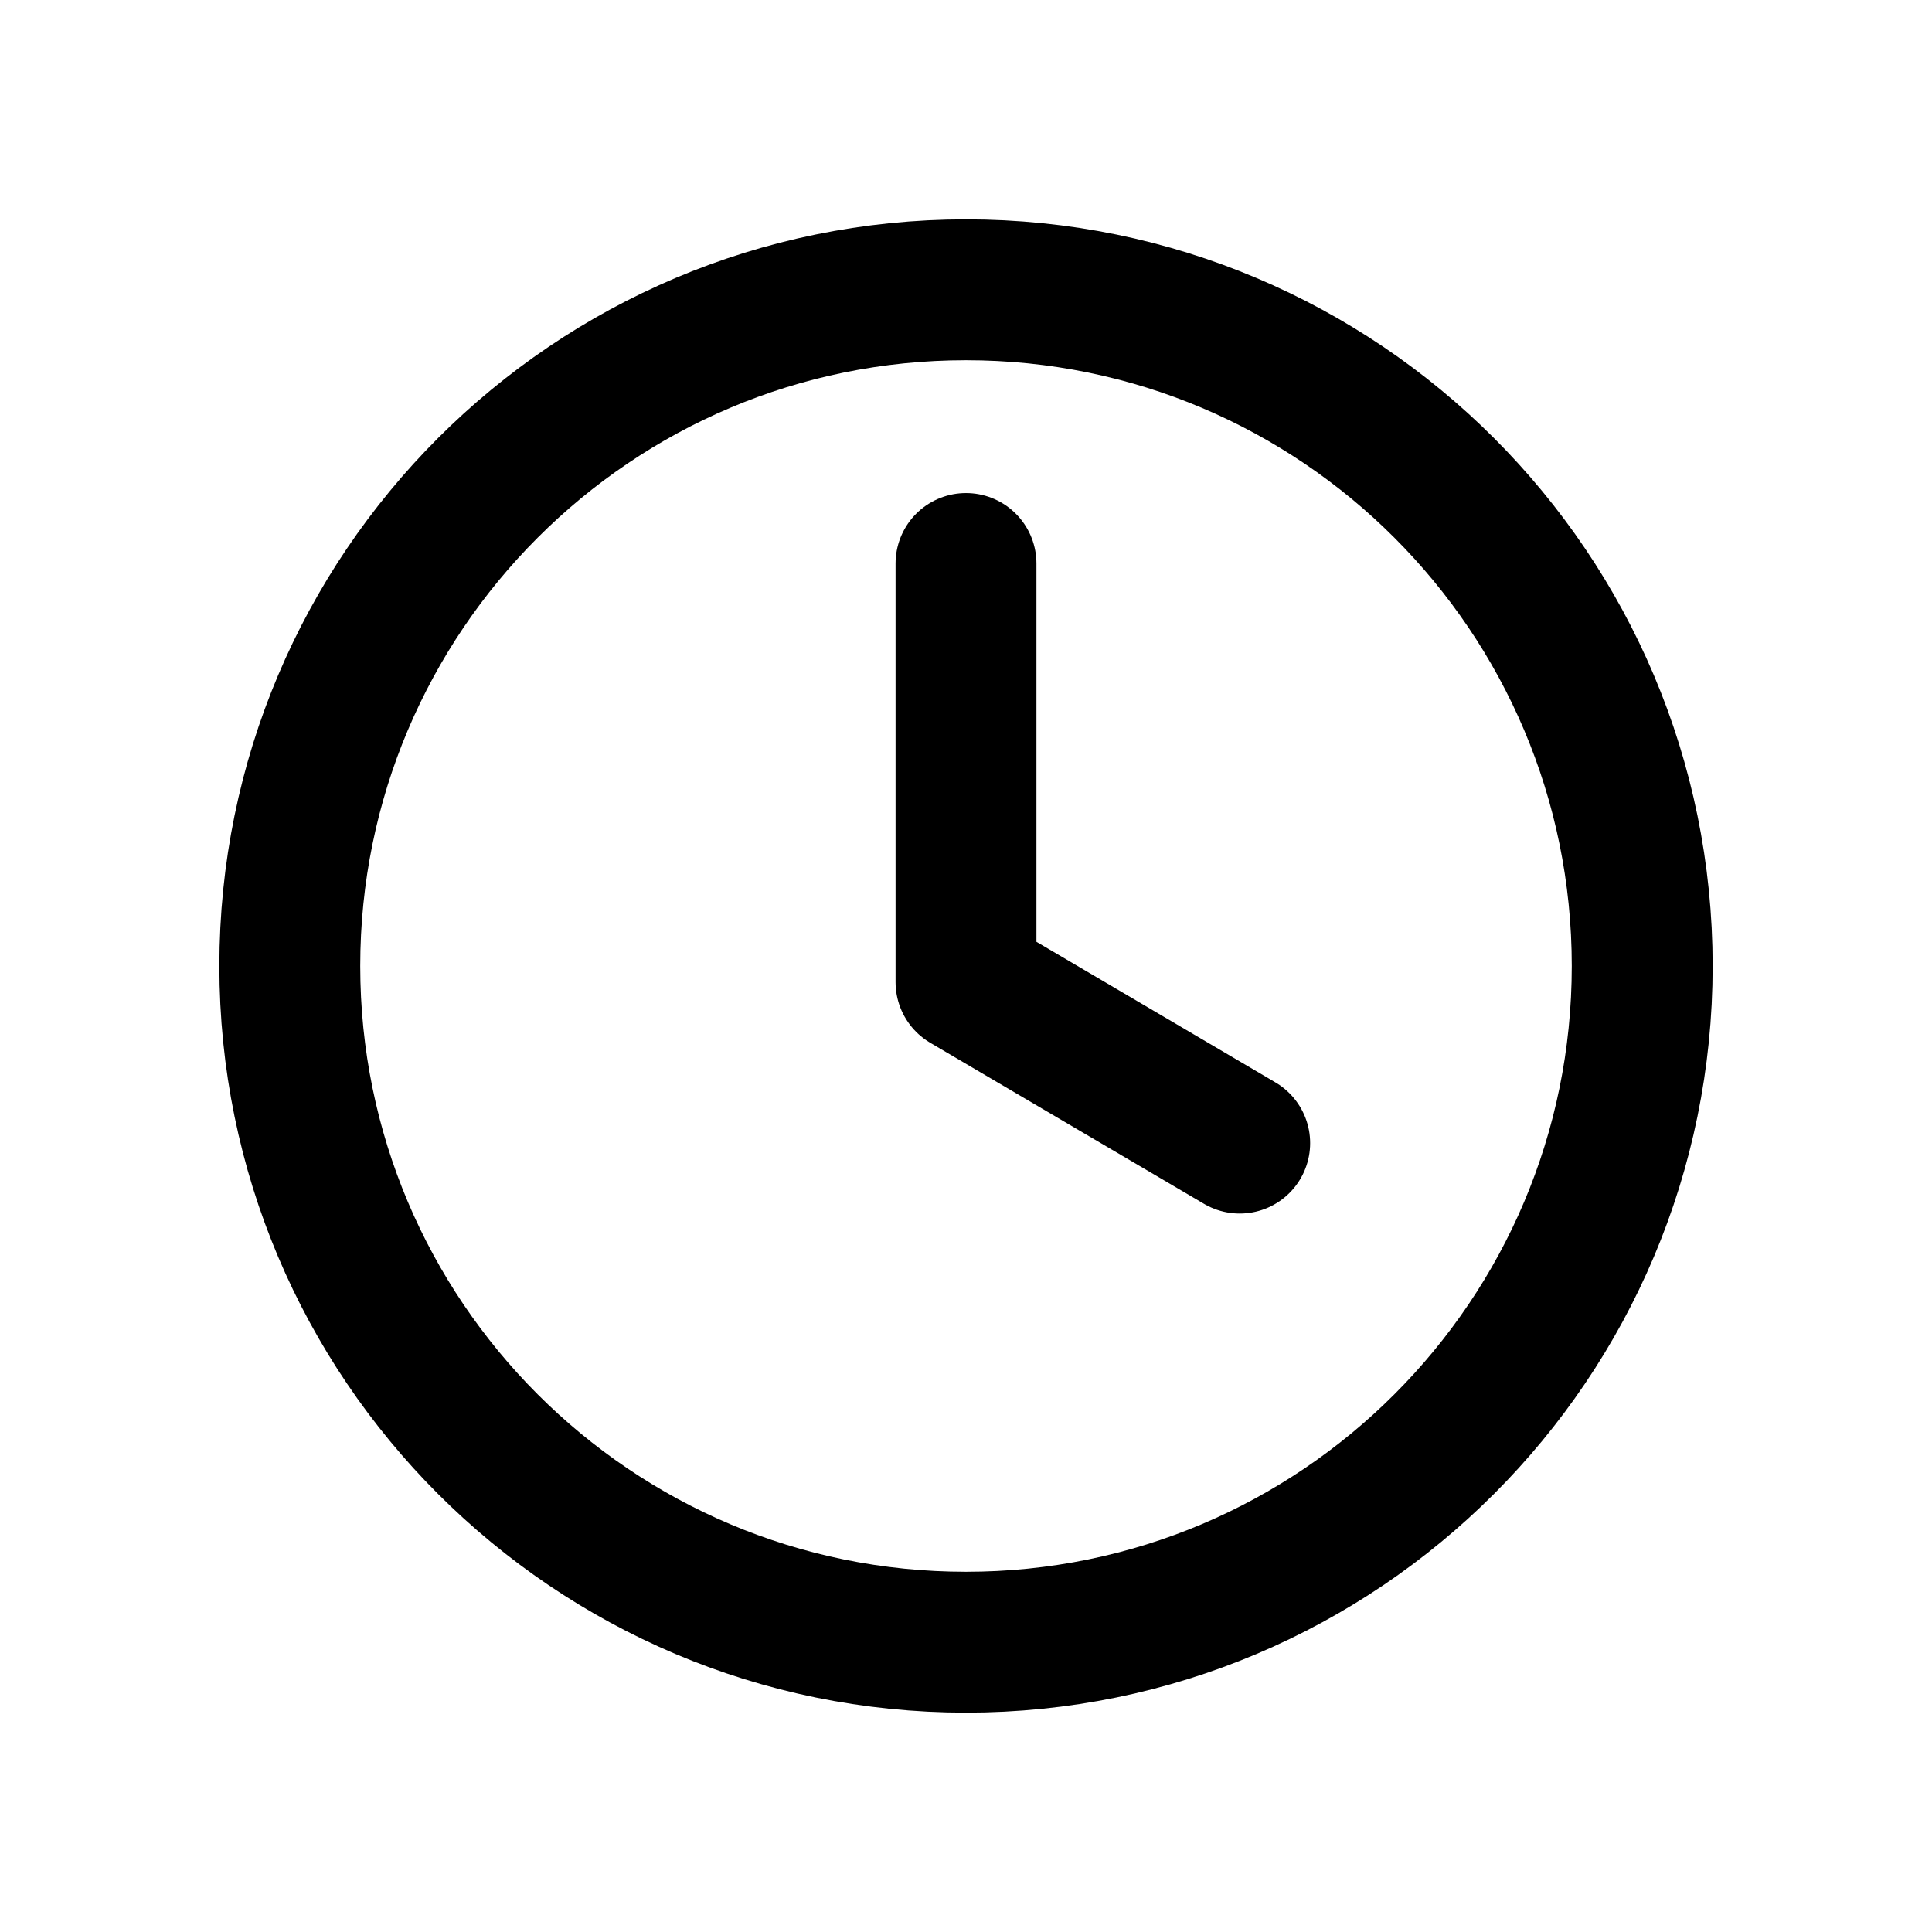
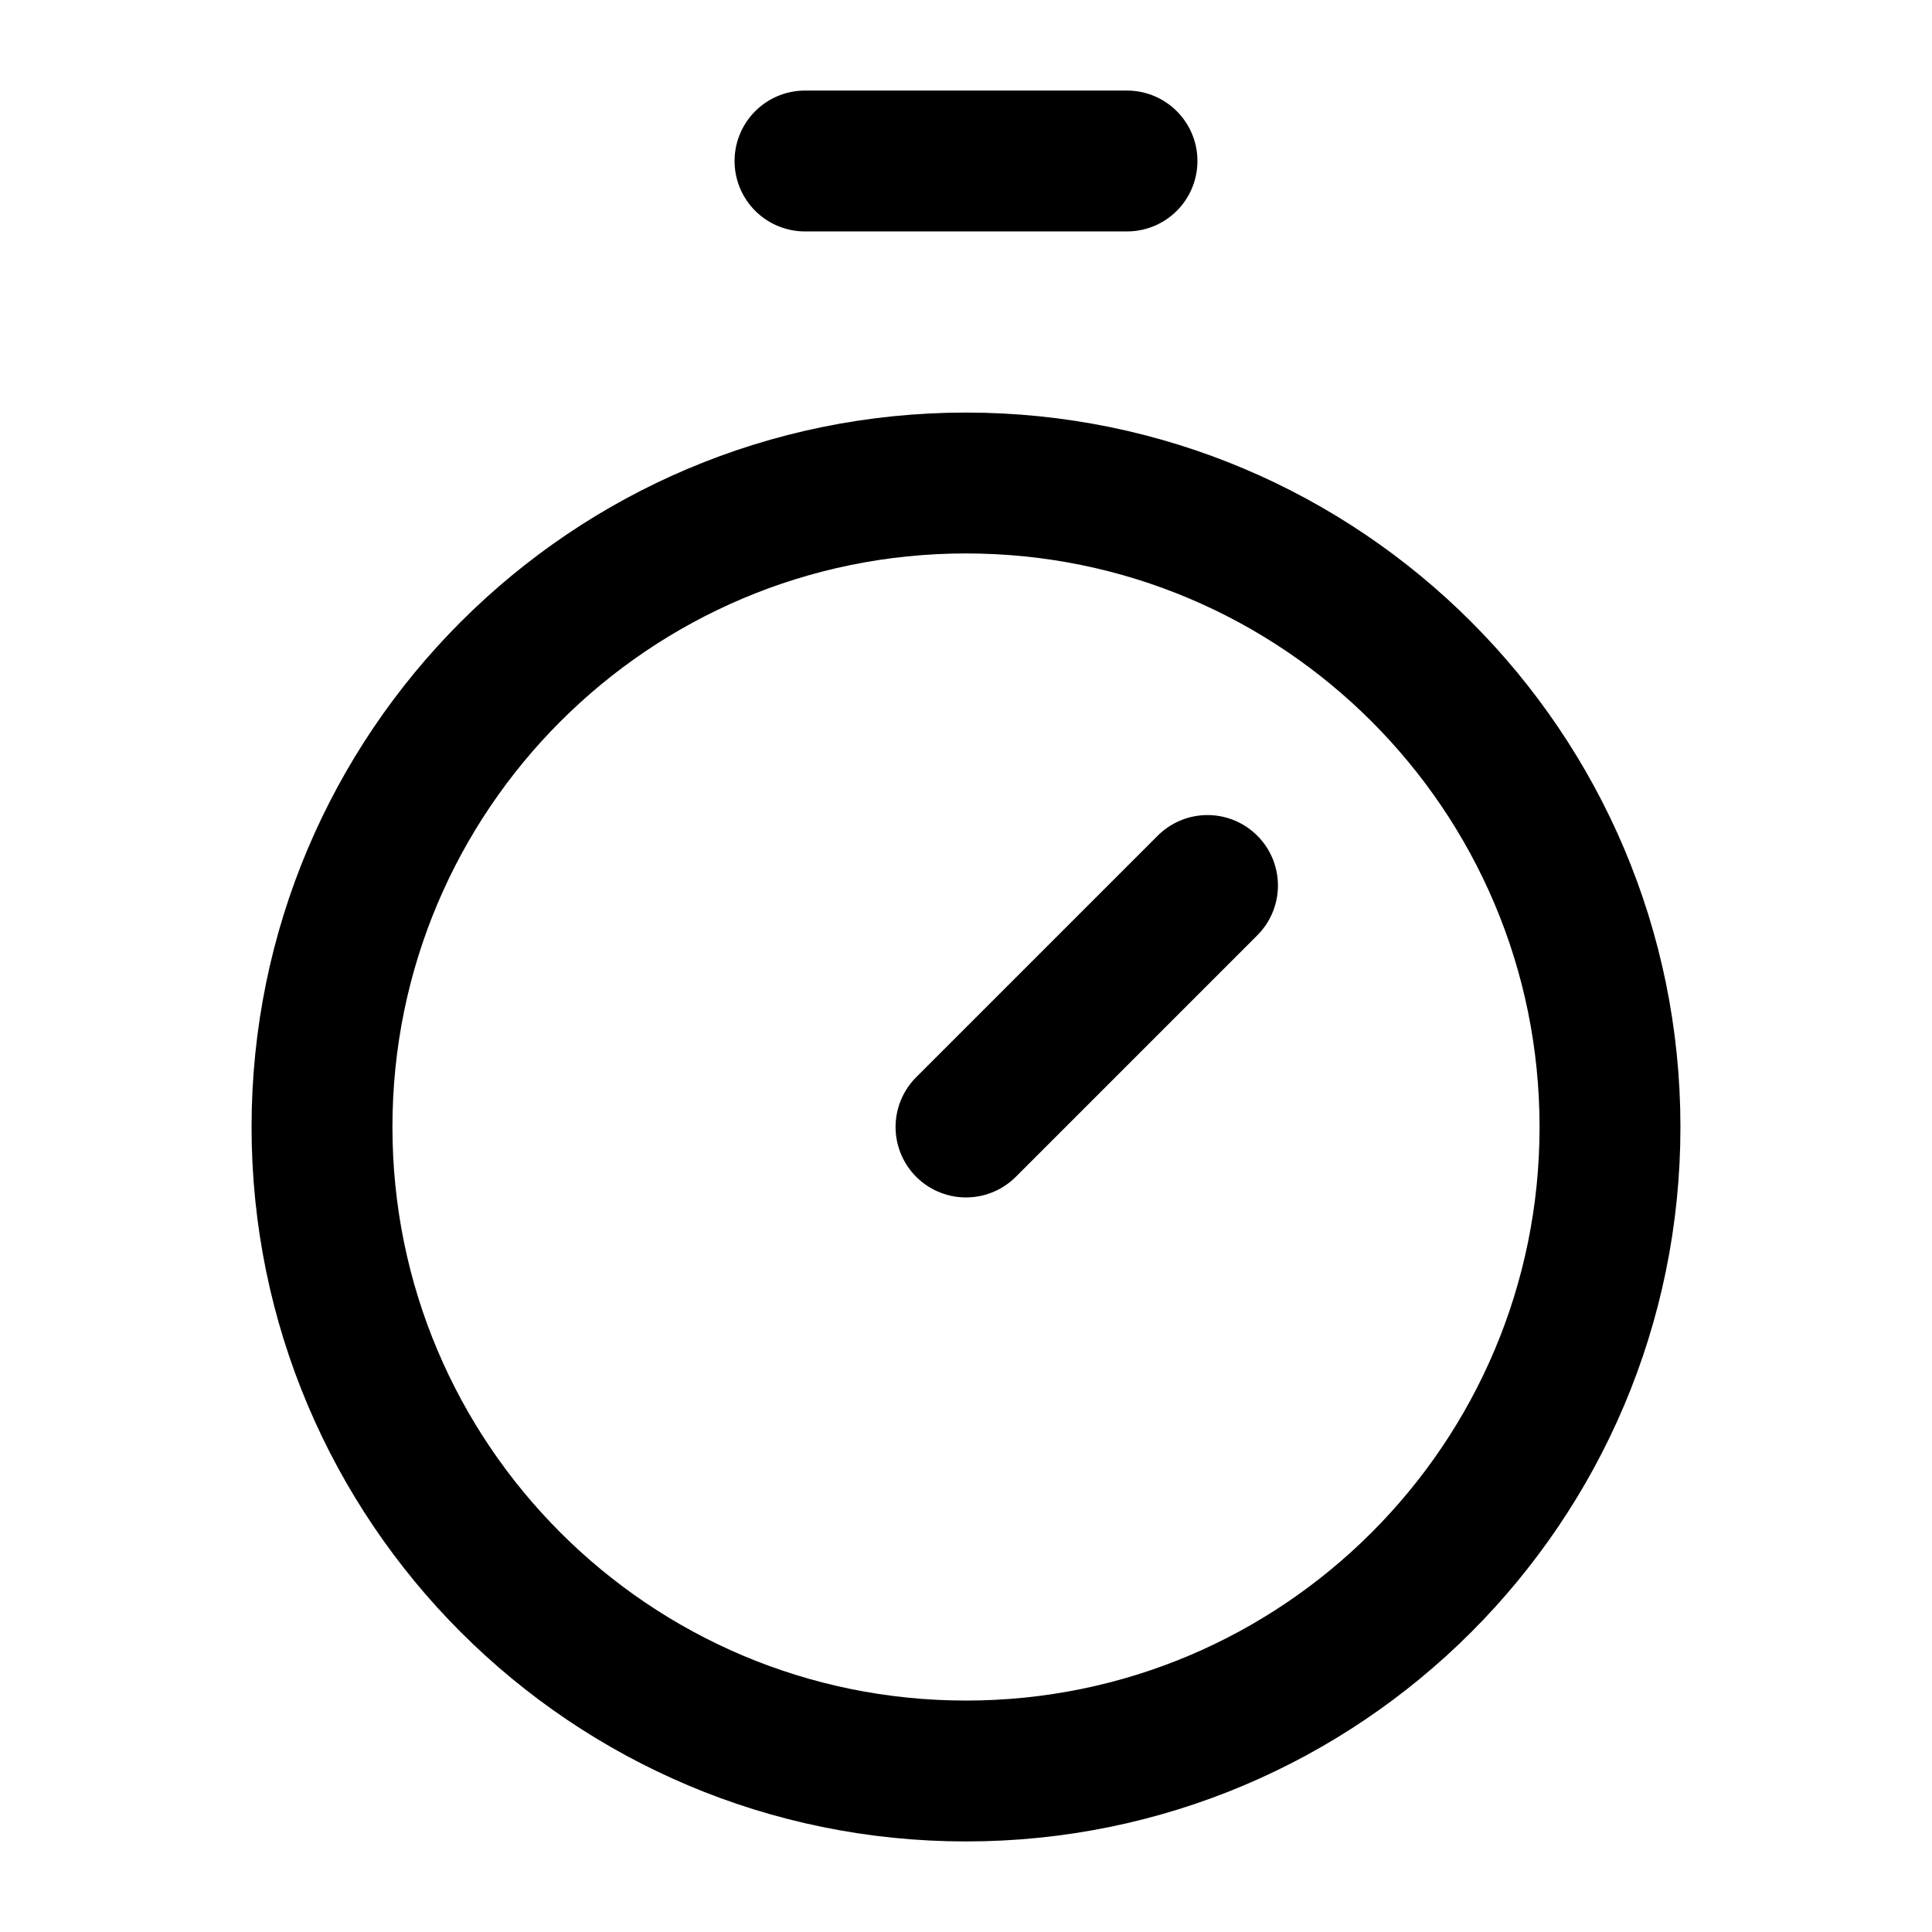
<svg xmlns="http://www.w3.org/2000/svg" viewBox="0 0 24 24" fill="none" stroke="currentColor" stroke-width="1.75" stroke-linecap="round" stroke-linejoin="round">
-   <circle cx="12" cy="12" r="8.4" />
-   <path d="M12 7v5.2l3.4 2" />
+   <line x1="10" x2="14" y1="2" y2="2" />
+   <line x1="12" x2="15" y1="14" y2="11" />
+   <circle cx="12" cy="14" r="8" />
</svg>
